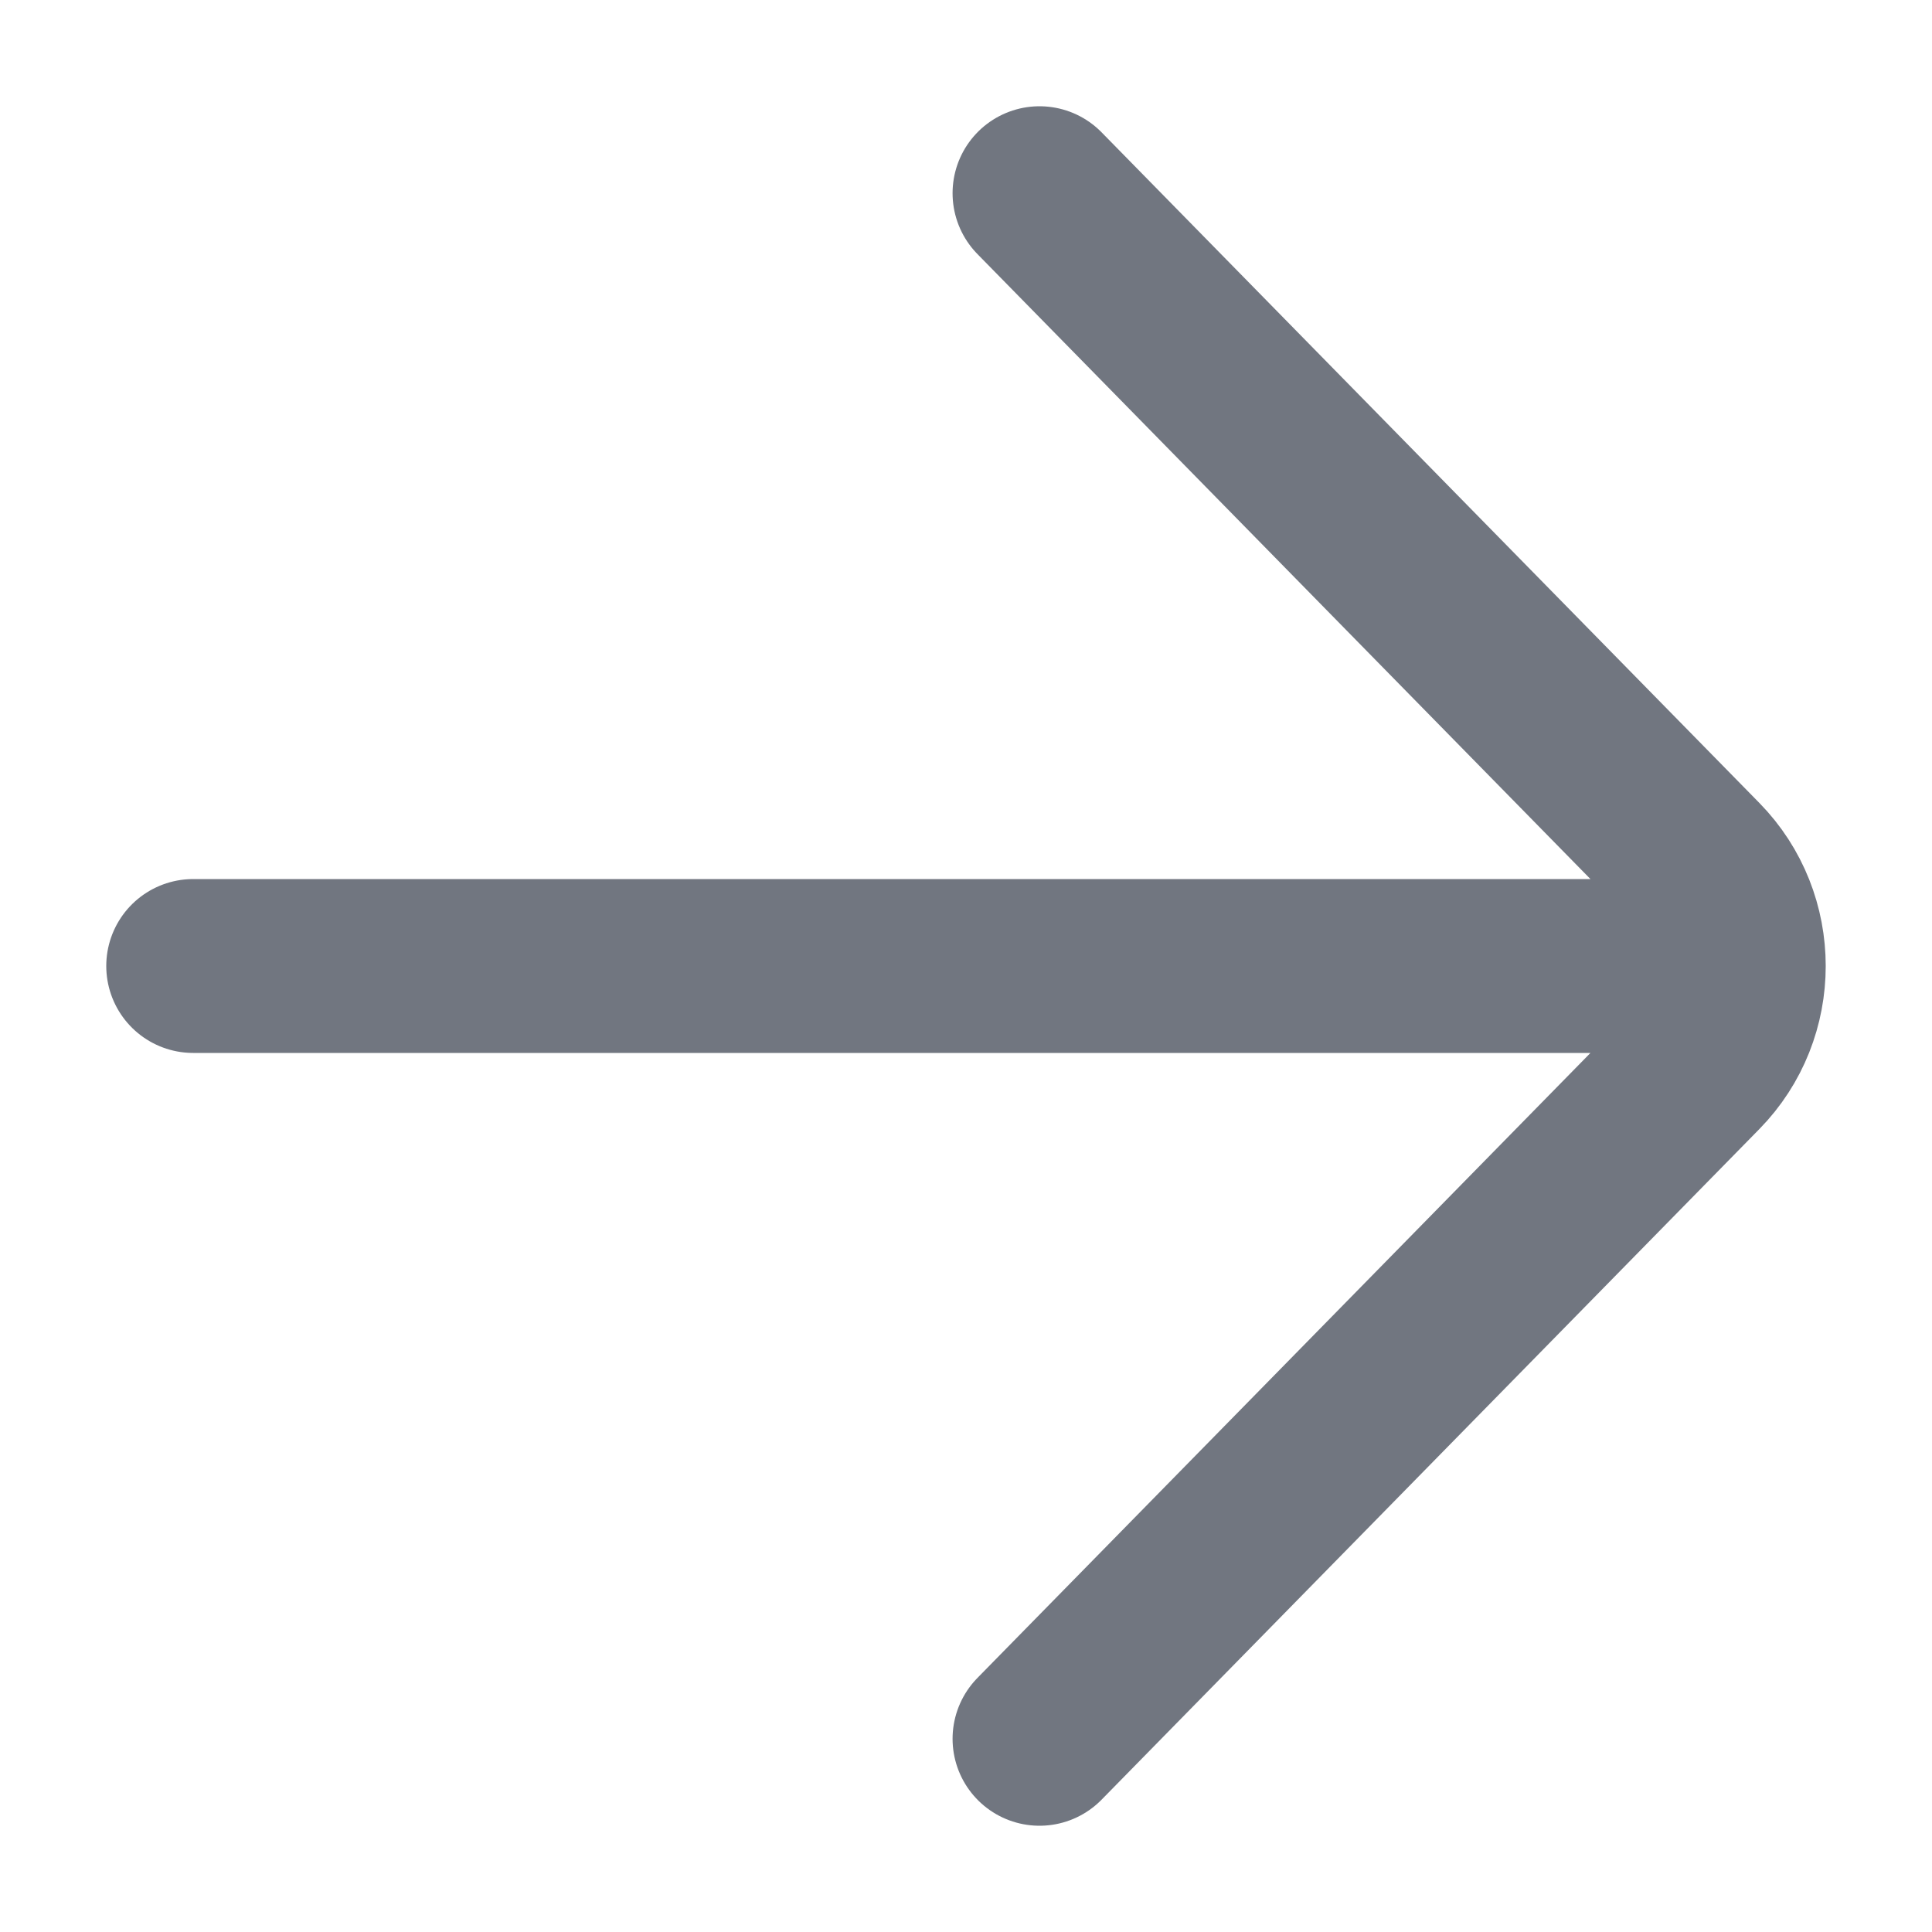
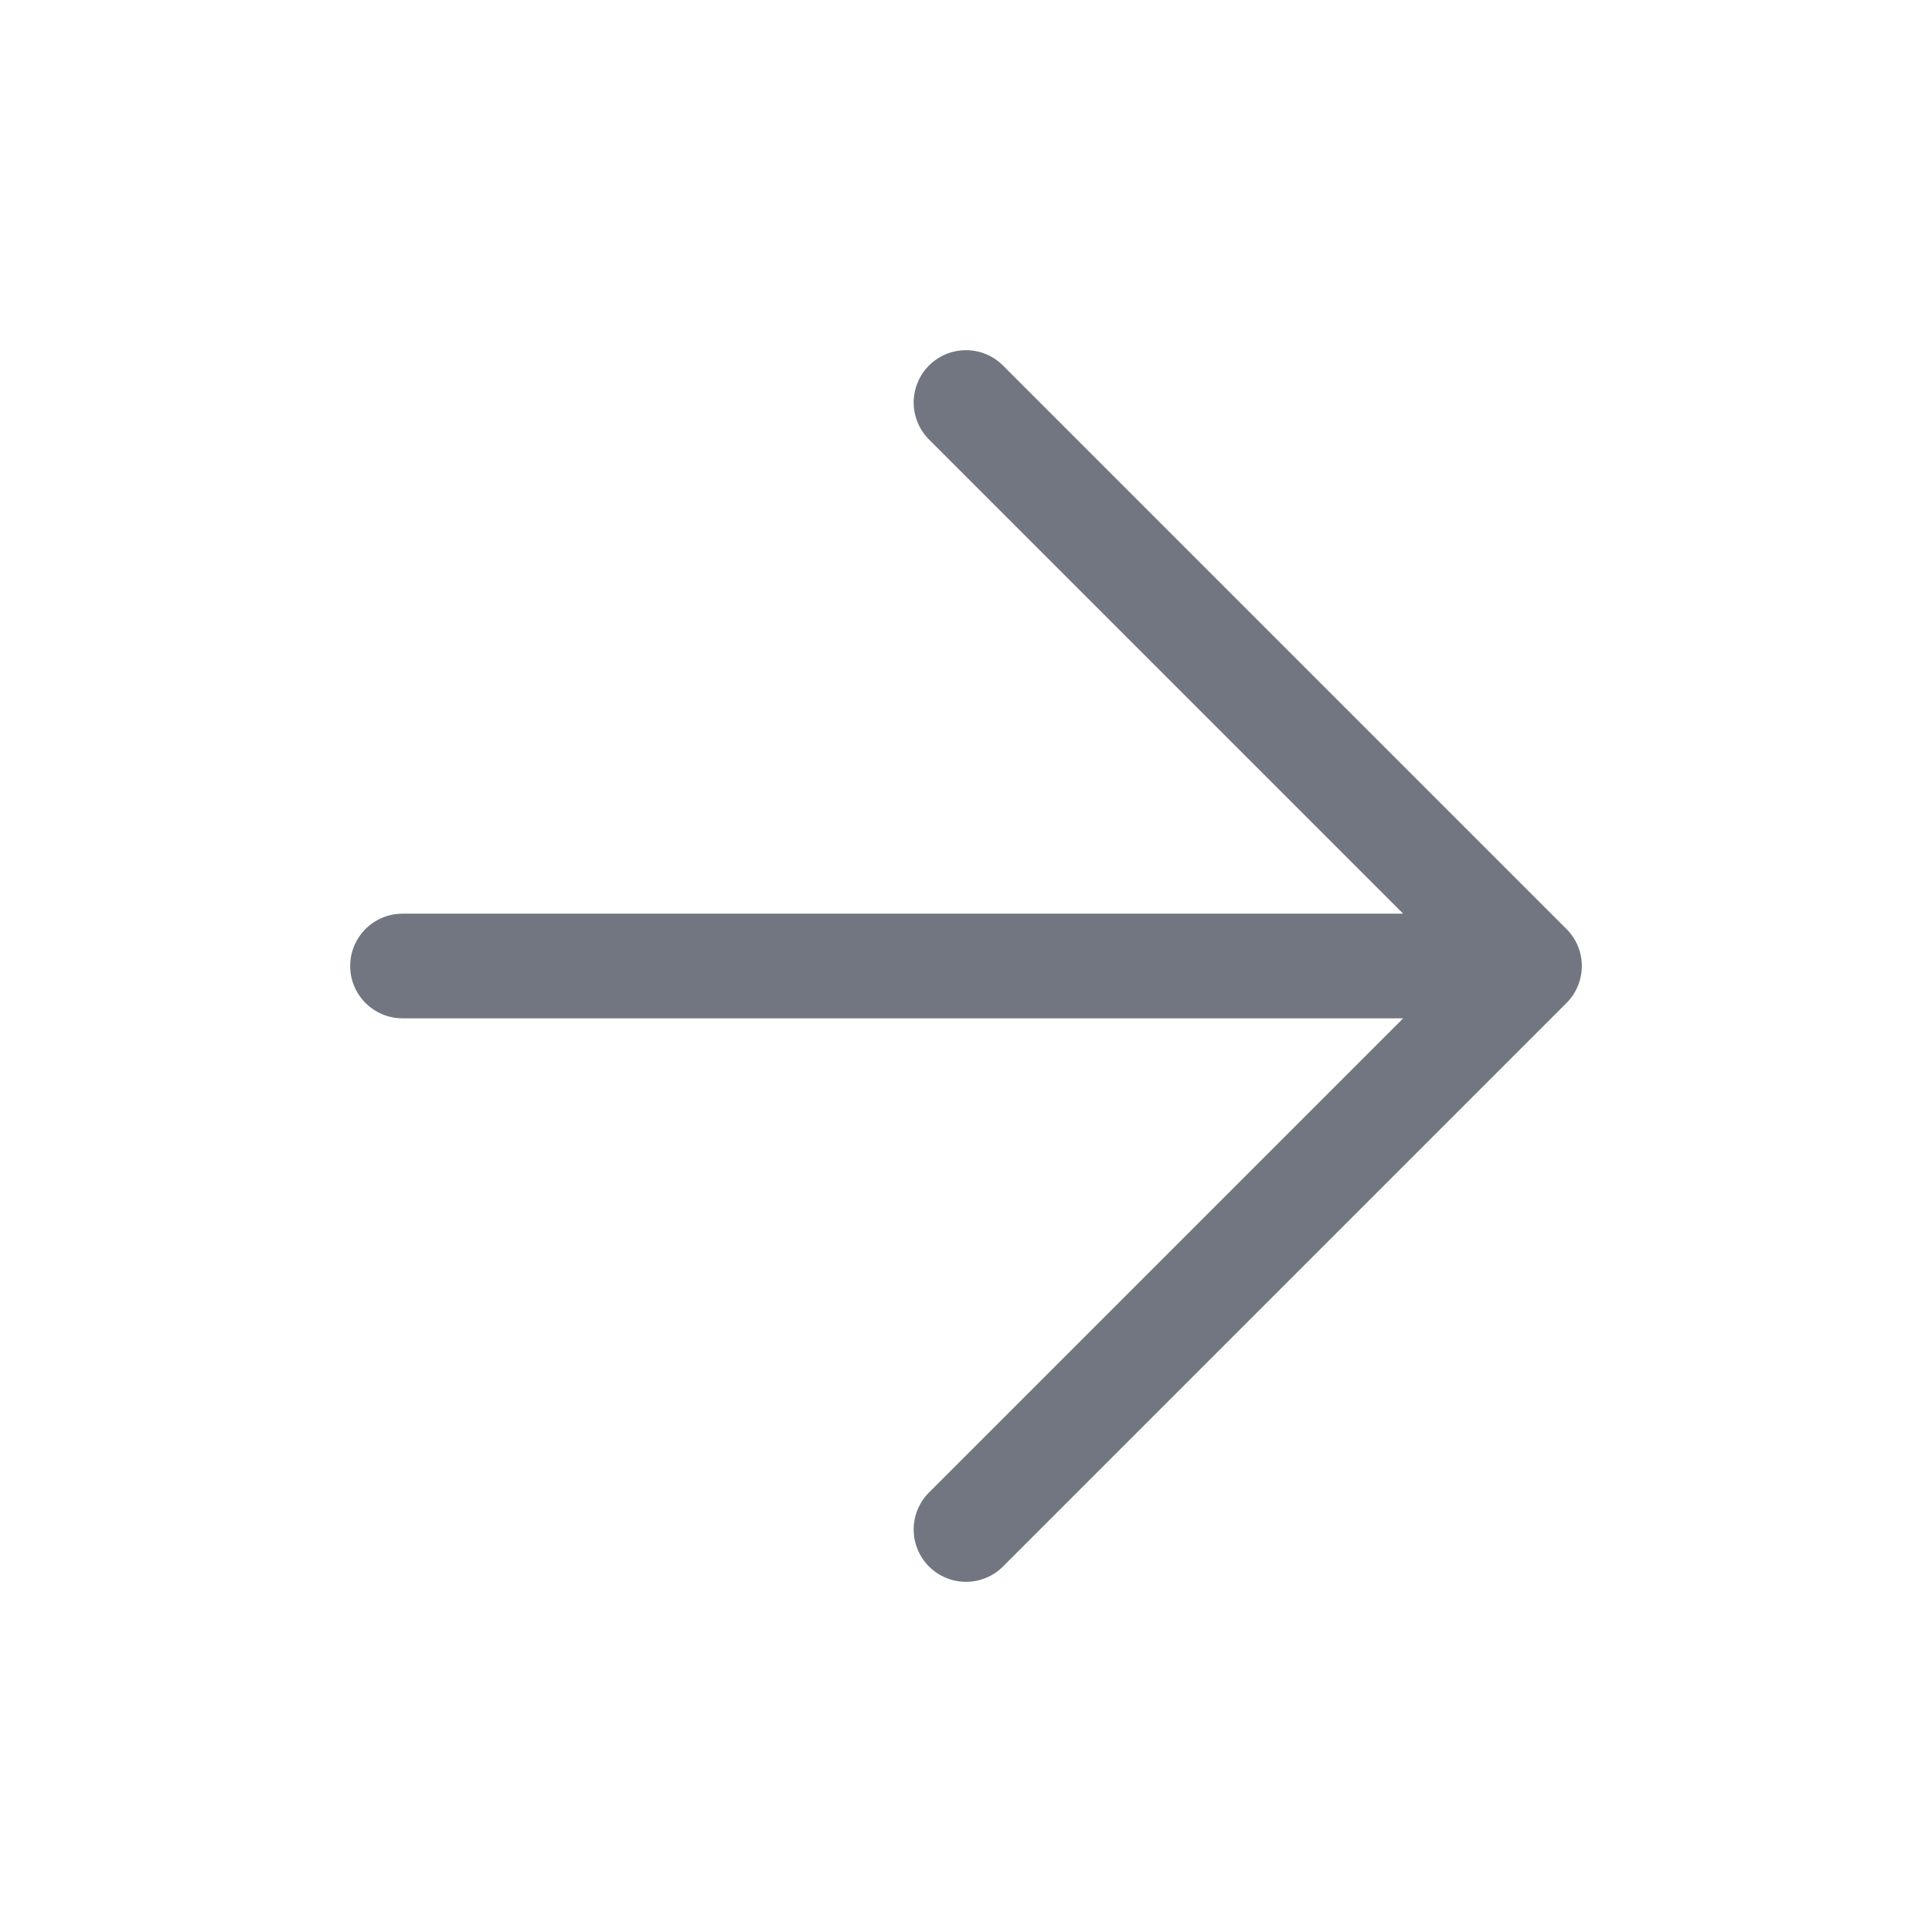
- <svg xmlns="http://www.w3.org/2000/svg" width="20" height="20" viewBox="0 0 20 20" fill="none">
-   <path d="M10.761 2L17.57 8.942C18.143 9.526 18.143 10.474 17.57 11.058L10.761 18M17.205 10H2" stroke="#717680" stroke-width="1.8" stroke-linecap="round" stroke-linejoin="round" />
+ <svg xmlns="http://www.w3.org/2000/svg" width="24" height="24" viewBox="0 0 24 24" fill="none">
+   <path stroke="#717680" stroke-width="1.3" stroke-linecap="round" stroke-linejoin="round" d="M5 12h14m0 0-7-7m7 7-7 7" />
</svg>
